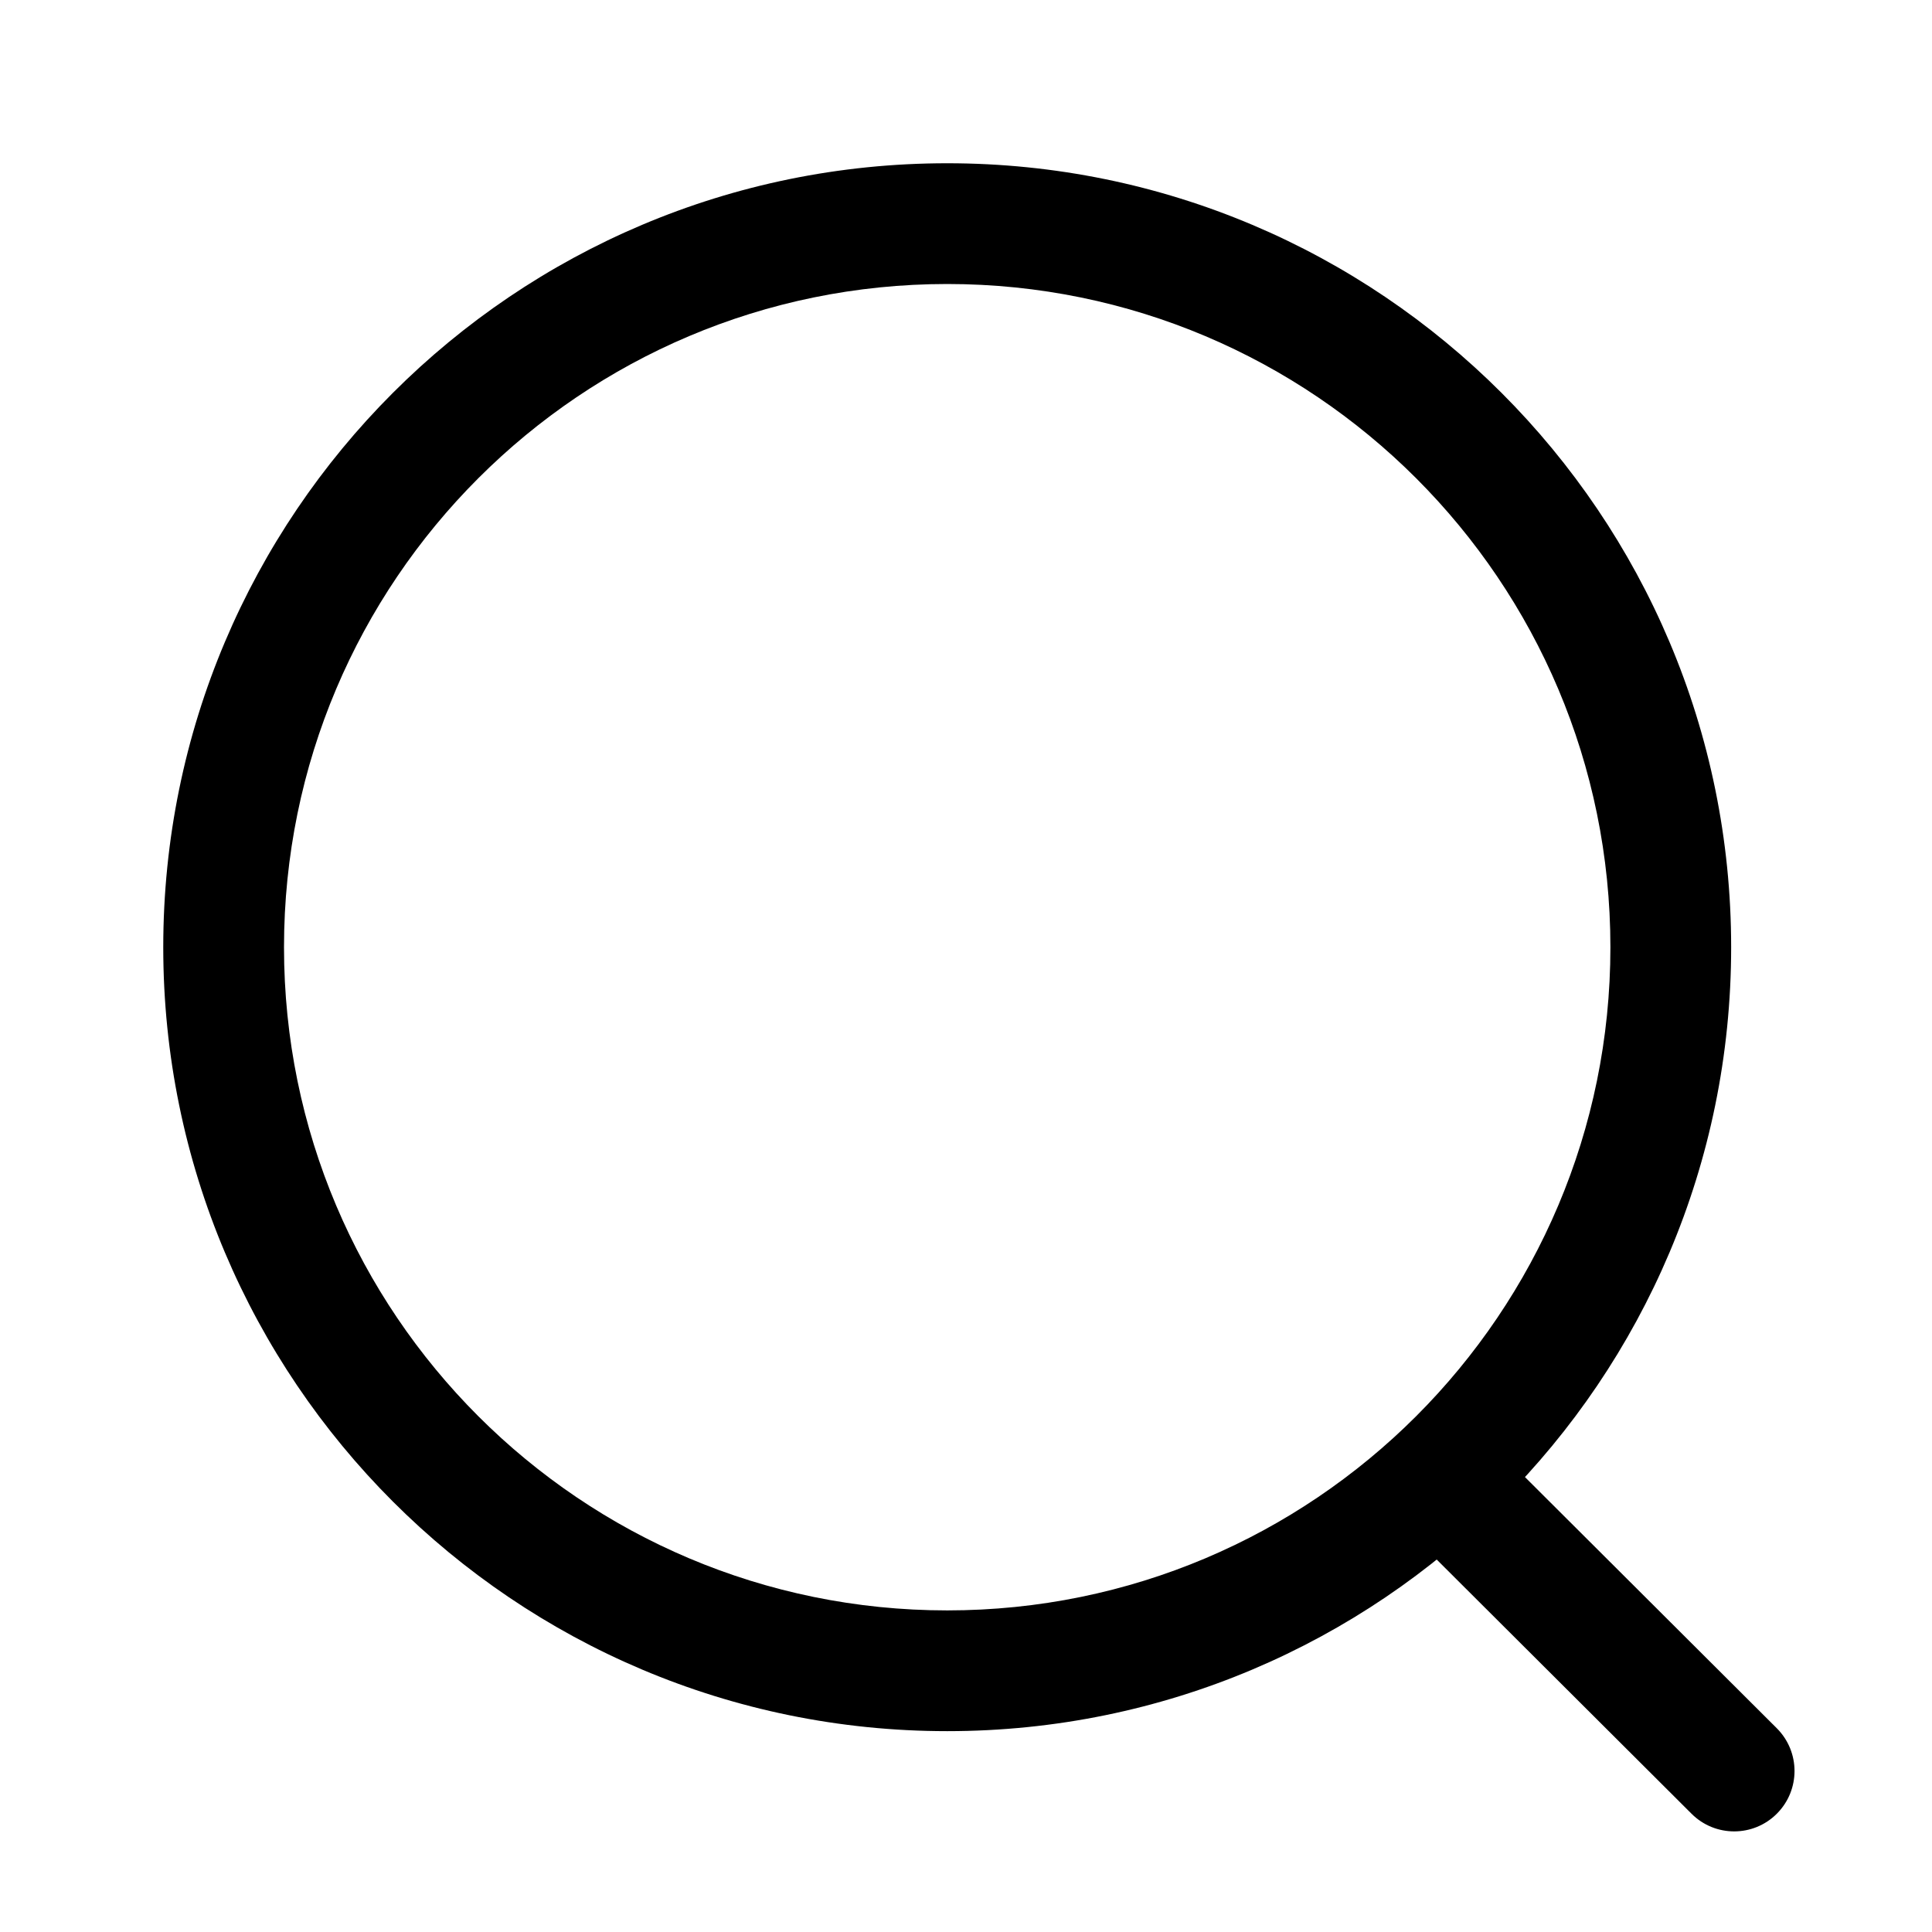
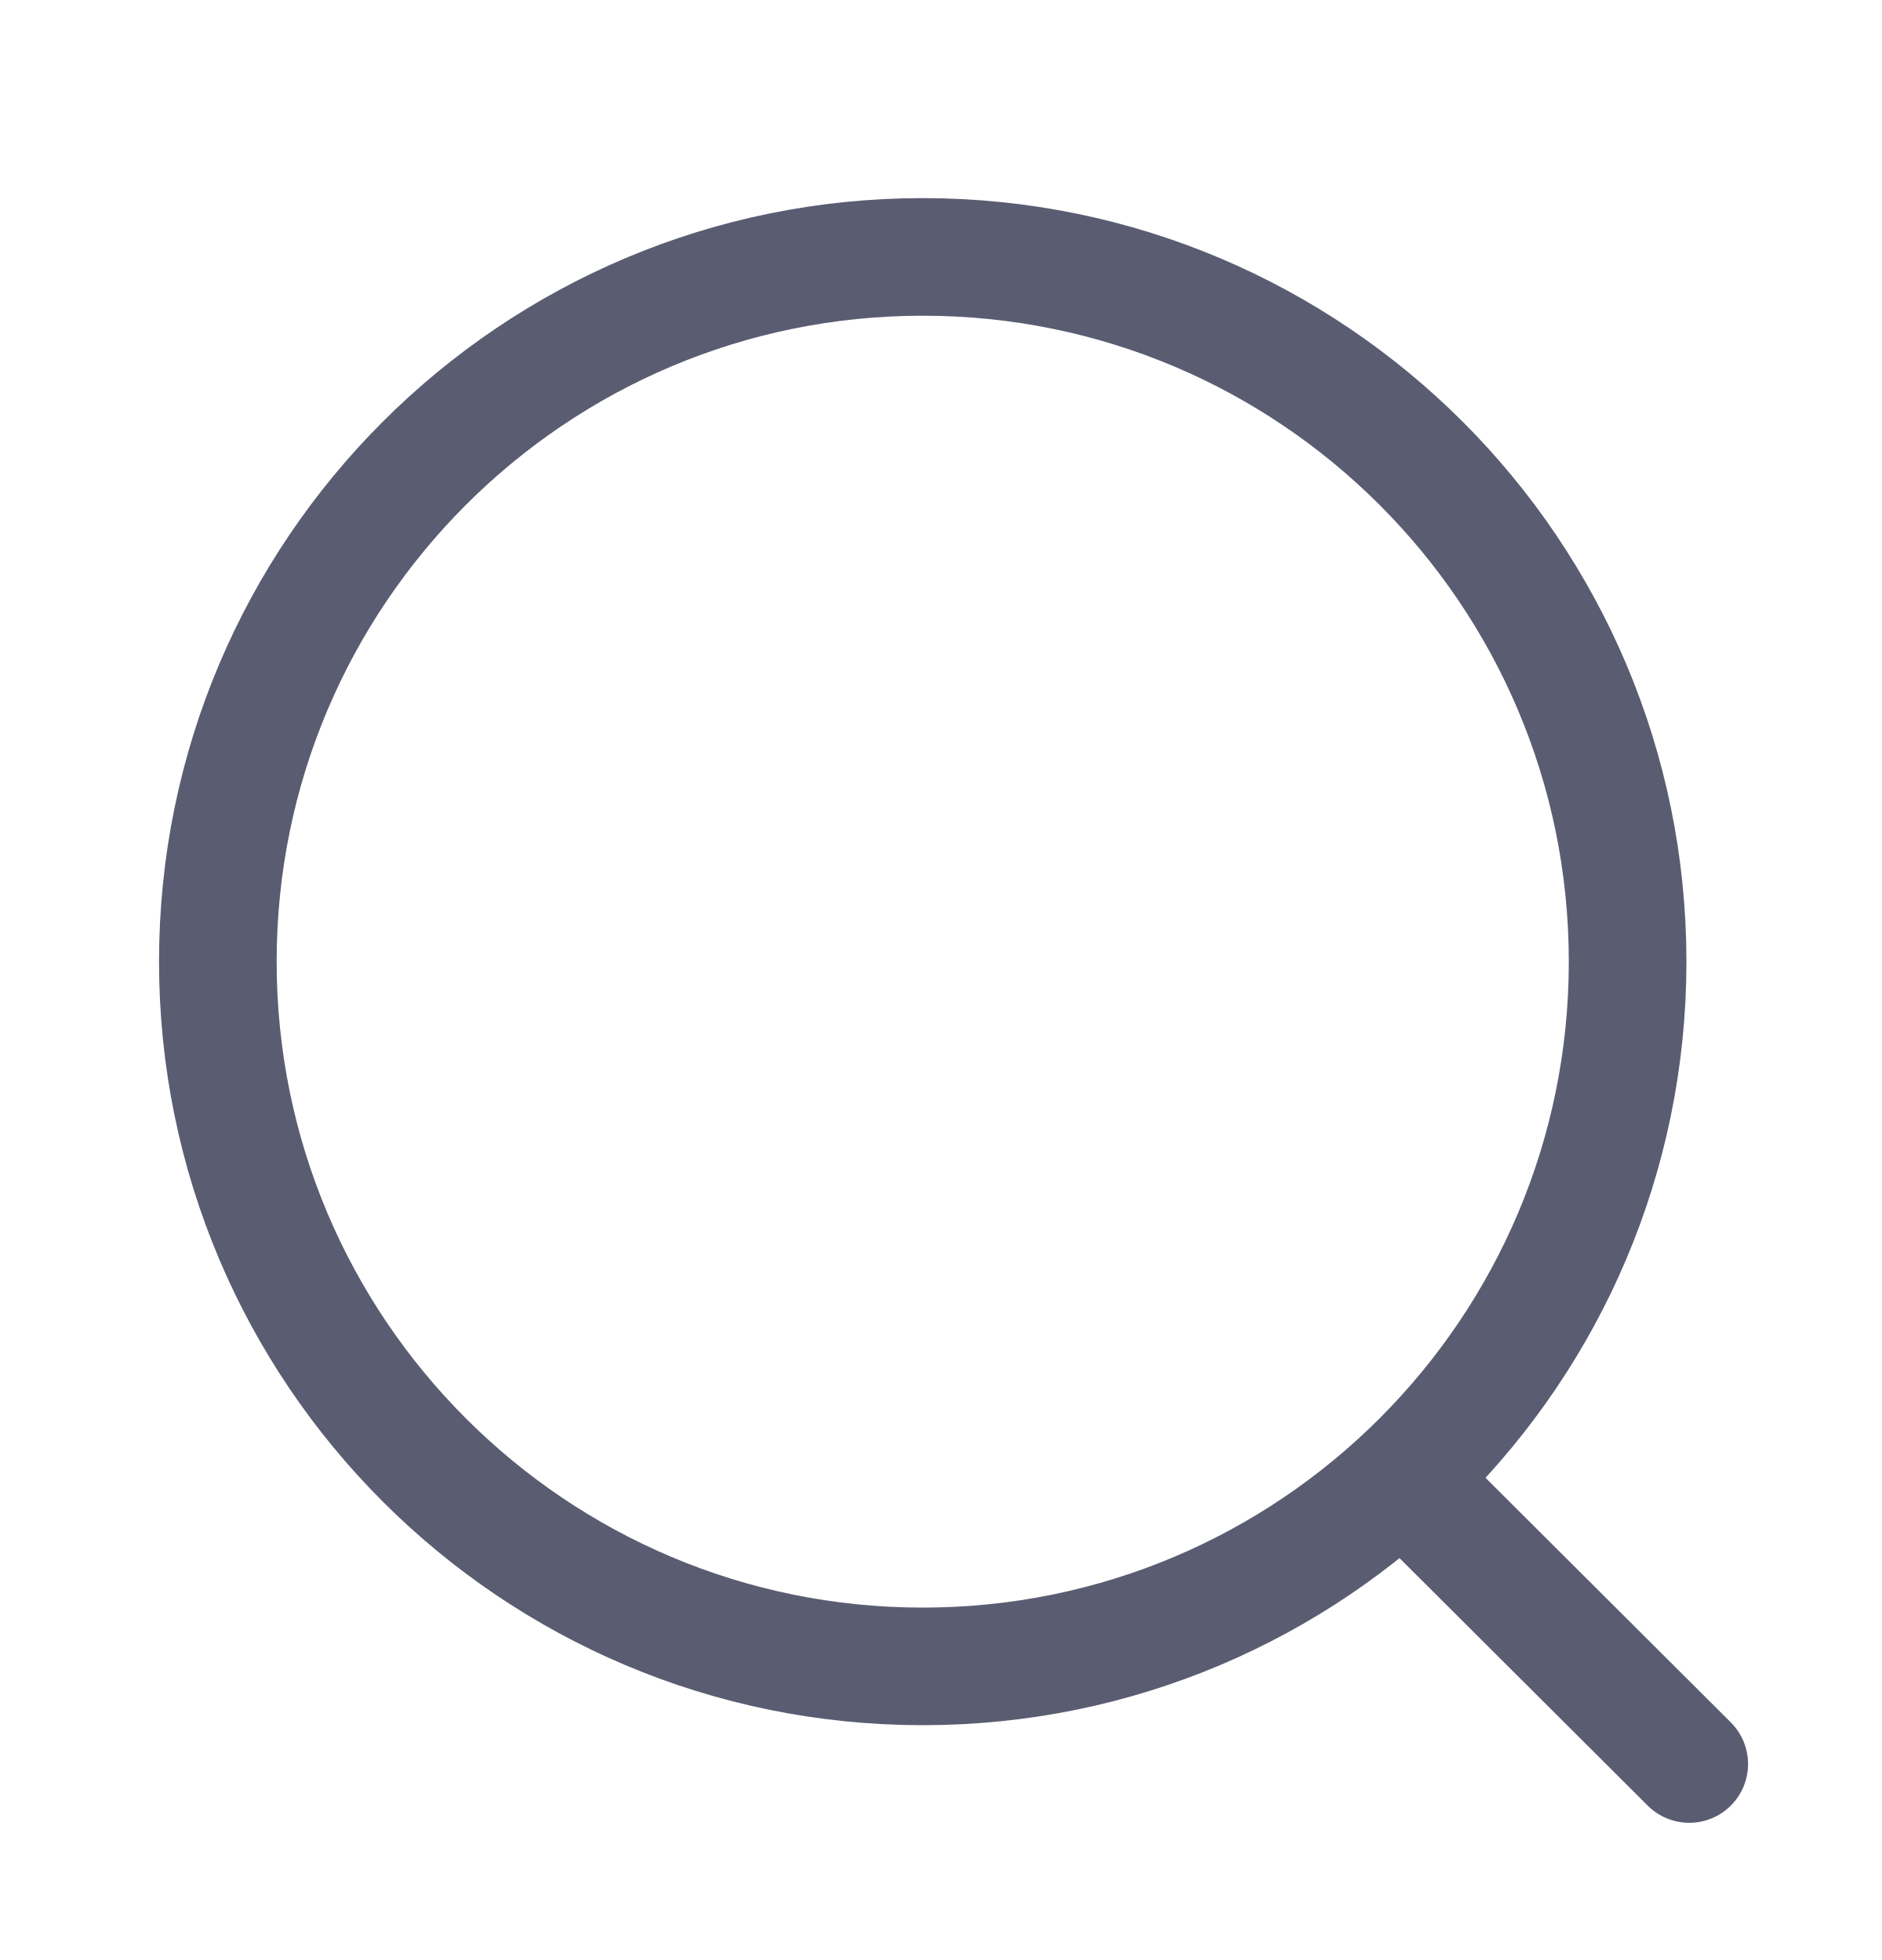
- <svg xmlns="http://www.w3.org/2000/svg" viewBox="0 0 24 24">
-   <path fill-rule="evenodd" clip-rule="evenodd" d="M11.767 3.528C7.217 3.528 3.528 7.217 3.528 11.767C3.528 16.317 7.217 20.005 11.767 20.005C16.317 20.005 20.005 16.317 20.005 11.767C20.005 7.217 16.317 3.528 11.767 3.528ZM2.028 11.767C2.028 6.388 6.388 2.028 11.767 2.028C17.145 2.028 21.505 6.388 21.505 11.767C21.505 17.145 17.145 21.505 11.767 21.505C6.388 21.505 2.028 17.145 2.028 11.767Z" />
-   <path fill-rule="evenodd" clip-rule="evenodd" d="M17.487 17.956C17.78 17.662 18.255 17.662 18.548 17.954L22.072 21.469C22.365 21.762 22.366 22.236 22.073 22.53C21.781 22.823 21.306 22.824 21.013 22.531L17.489 19.016C17.195 18.724 17.195 18.249 17.487 17.956Z" />
+ <svg xmlns="http://www.w3.org/2000/svg" viewBox="0 0 24 25" fill="none">
+   <circle cx="11.767" cy="12.266" r="8.989" stroke="#5A5D72" stroke-width="1.5" stroke-linecap="round" stroke-linejoin="round" />
+   <path d="M18.018 18.985L21.542 22.5" stroke="#5A5D72" stroke-width="1.5" stroke-linecap="round" stroke-linejoin="round" />
</svg>
